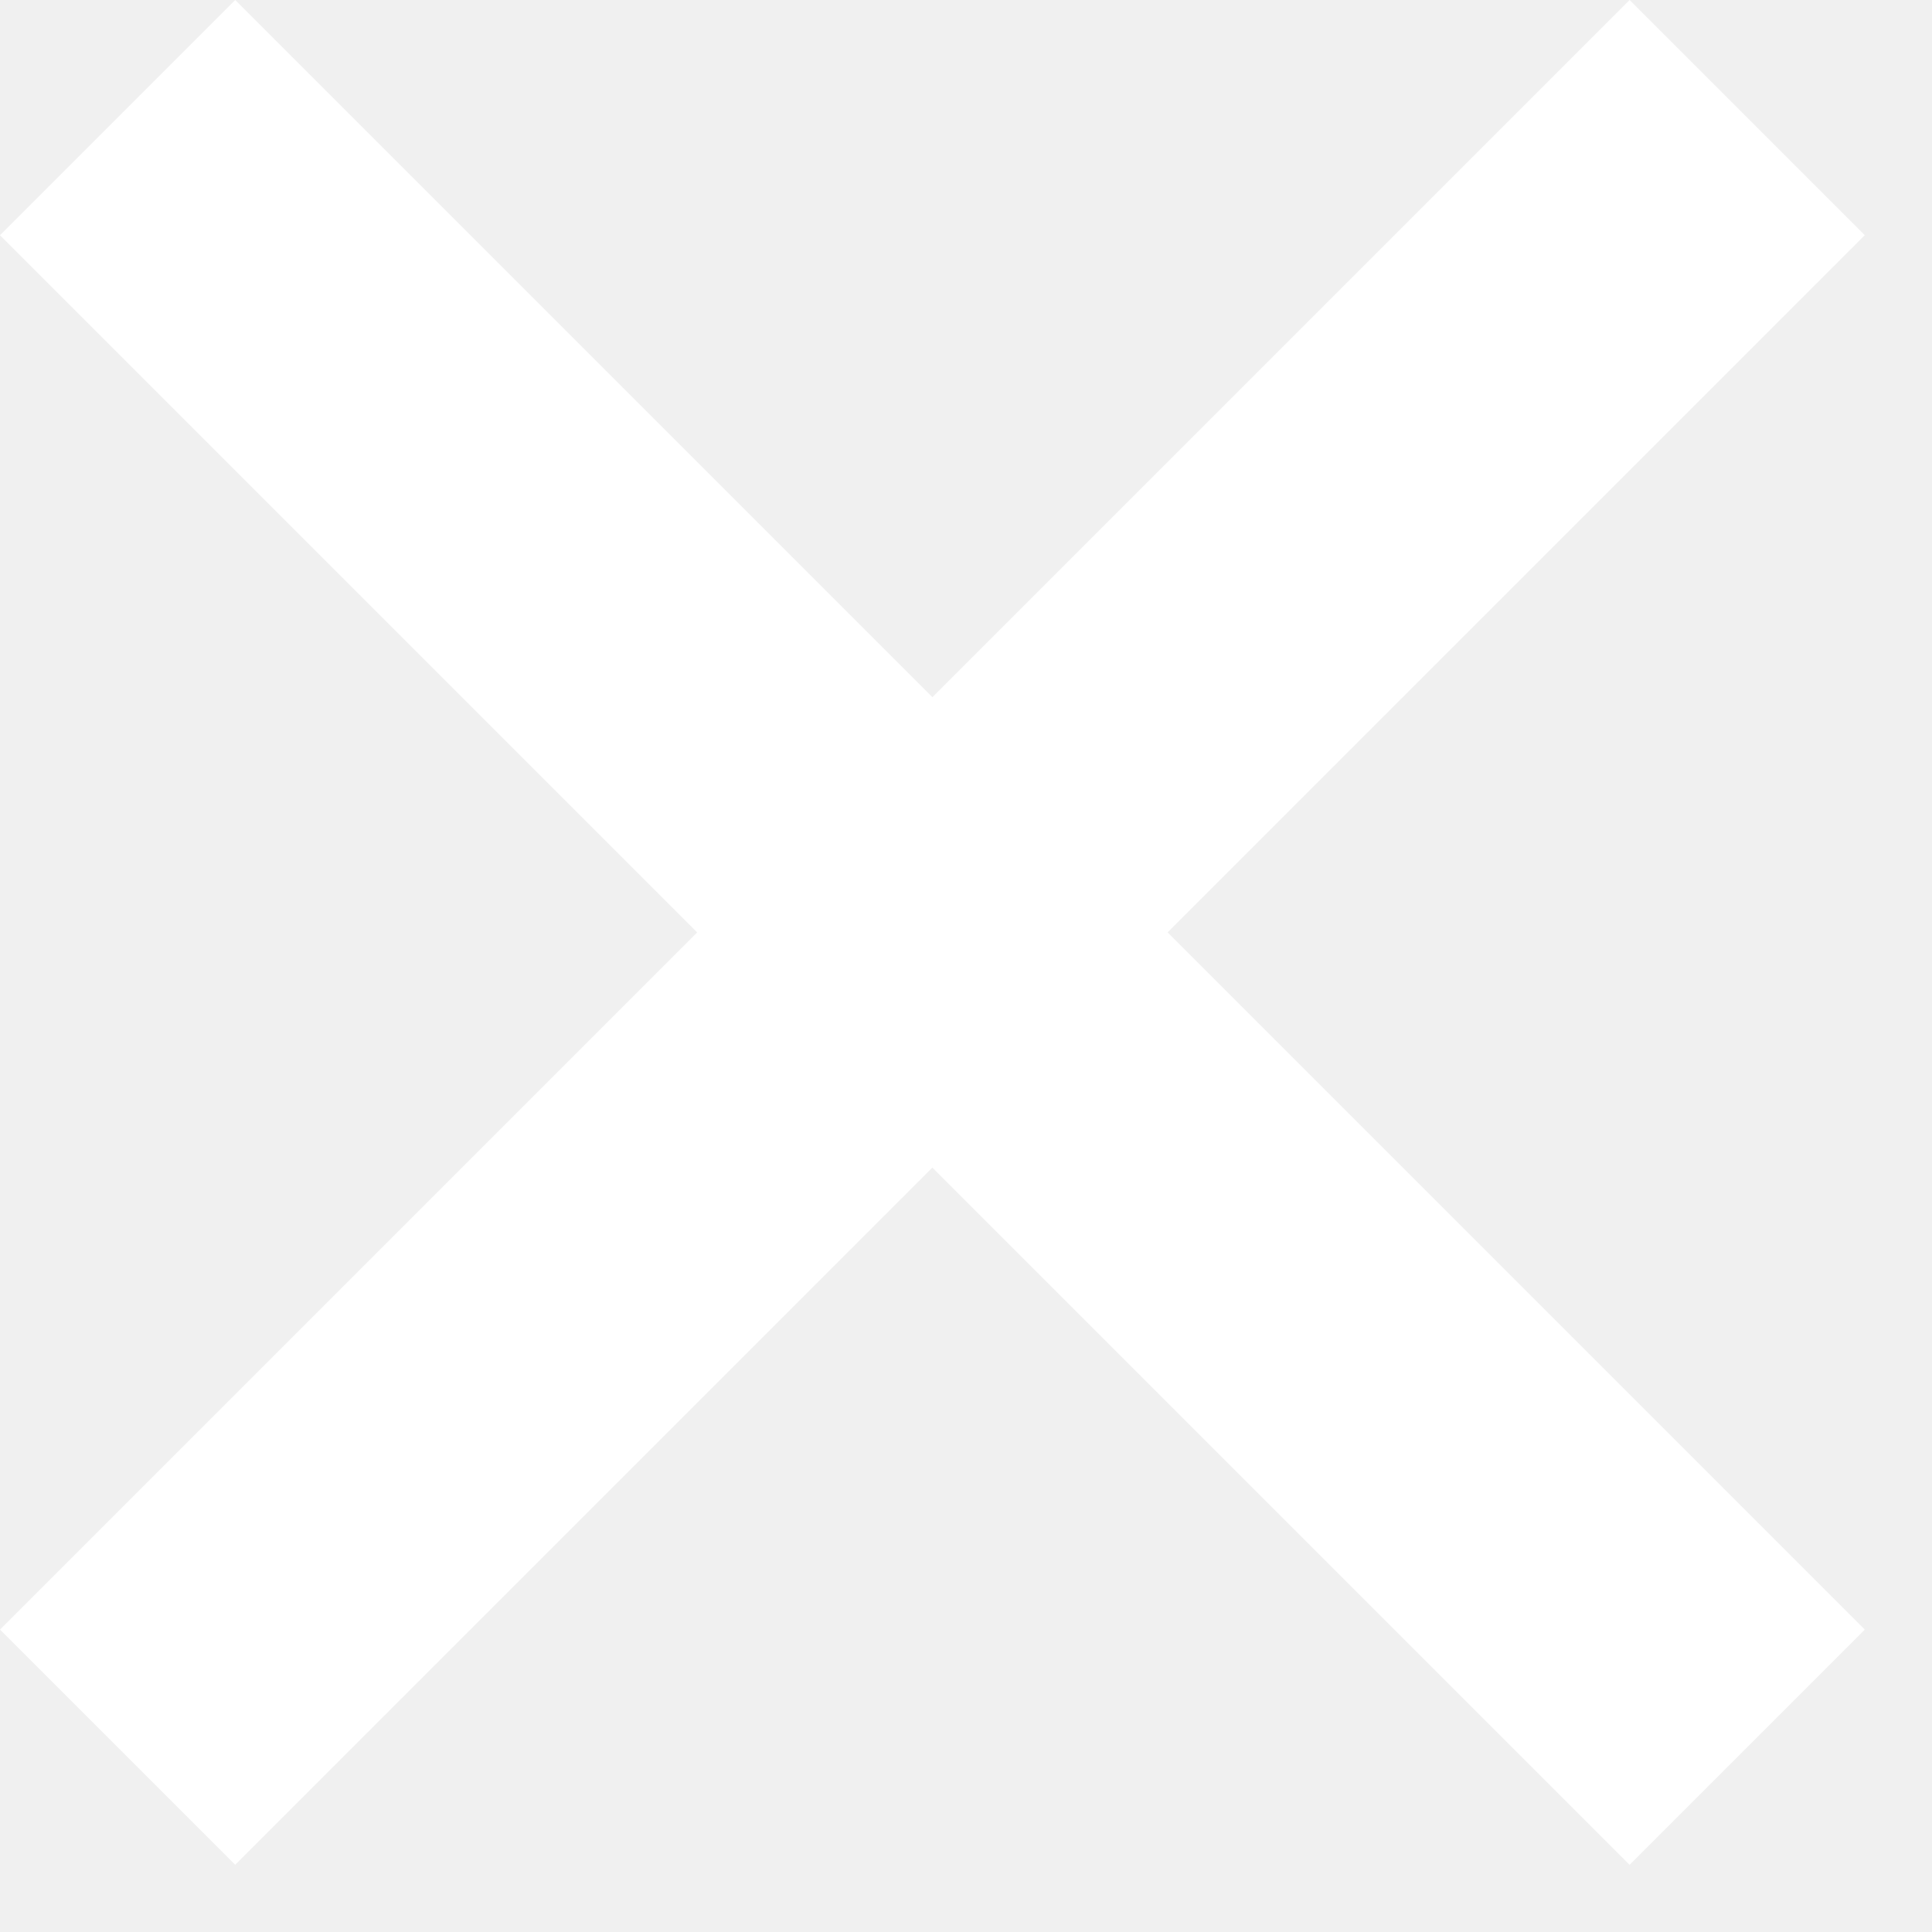
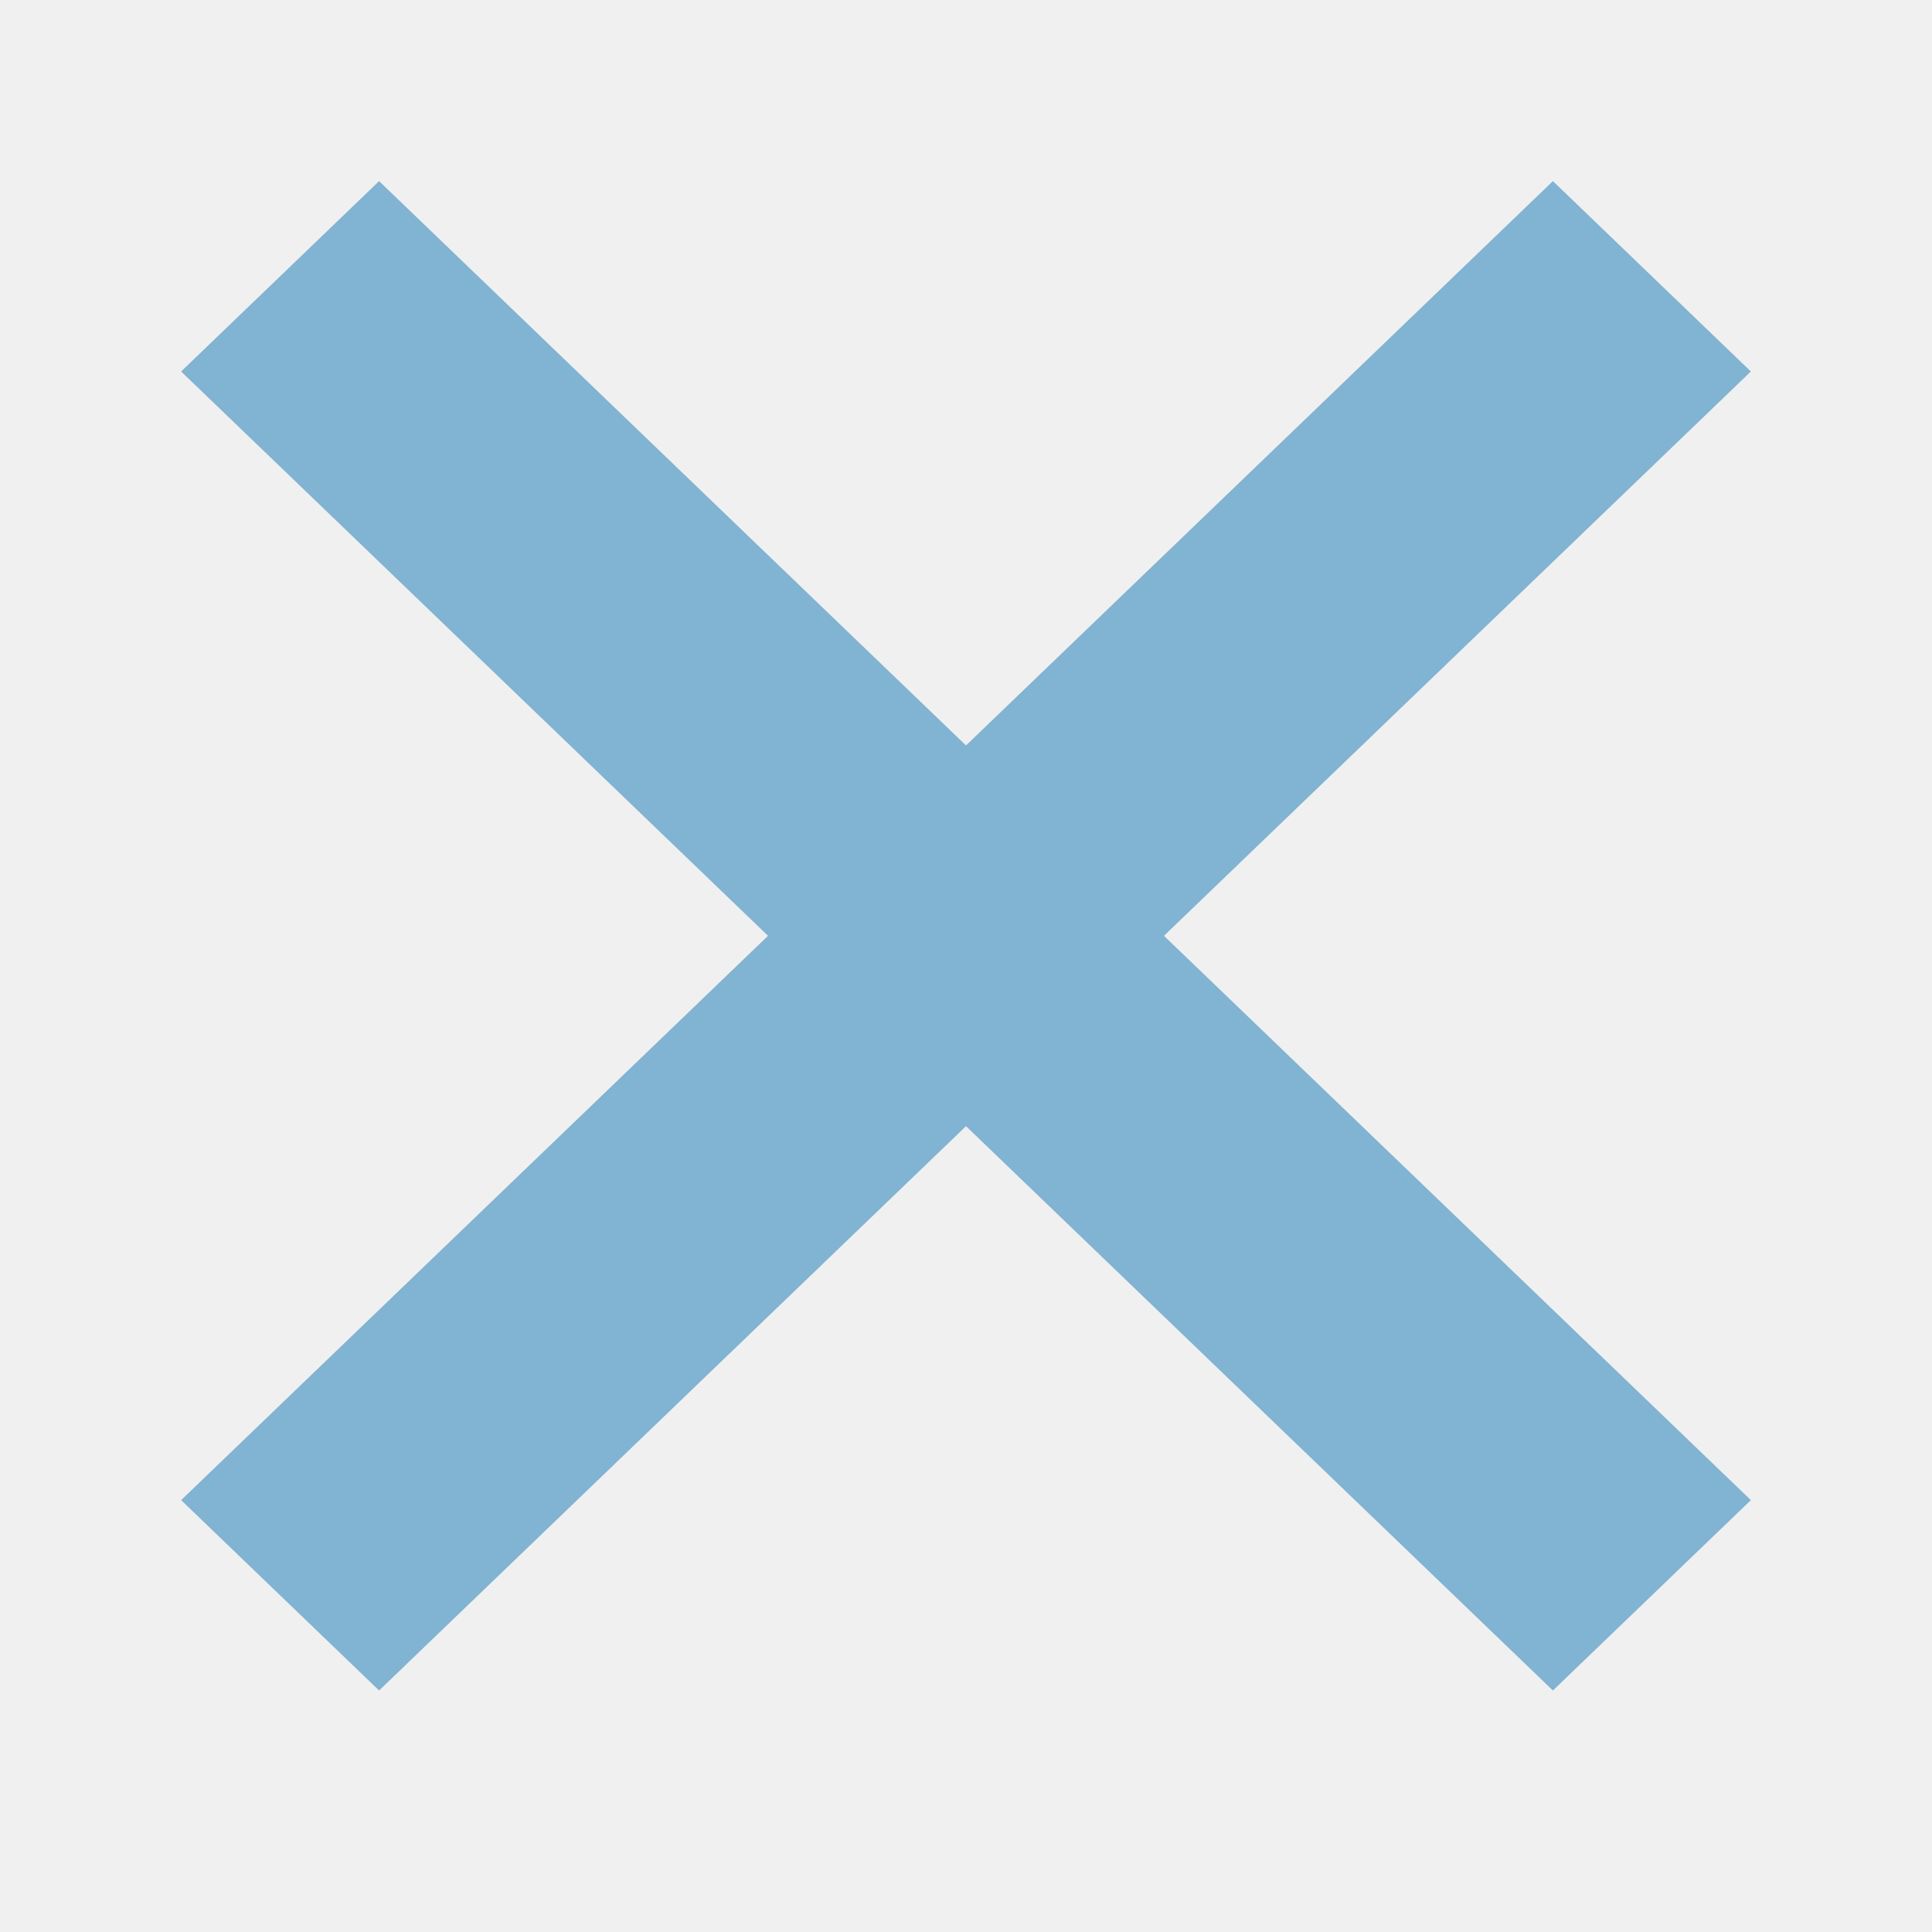
- <svg xmlns="http://www.w3.org/2000/svg" width="23" height="23" viewBox="0 0 23 23">
-   <path d="M22.2 2.8L19.4 0L11.1 8.3L2.8 0L0 2.8L8.3 11.1L0 19.4L2.8 22.2L11.1 13.9L19.4 22.2L22.2 19.4L13.9 11.1L22.2 2.8Z" fill="#ffffff" />
+ <svg xmlns="http://www.w3.org/2000/svg" width="32" height="32" viewBox="0 0 32 32" fill="none">
+   <path d="M29 6.153L25.721 3L16 12.347L6.279 3L3 6.153L12.721 15.5L3 24.847L6.279 28L16 18.653L25.721 28L29 24.847L19.279 15.5L29 6.153Z" fill="#81B3D2" />
</svg>
